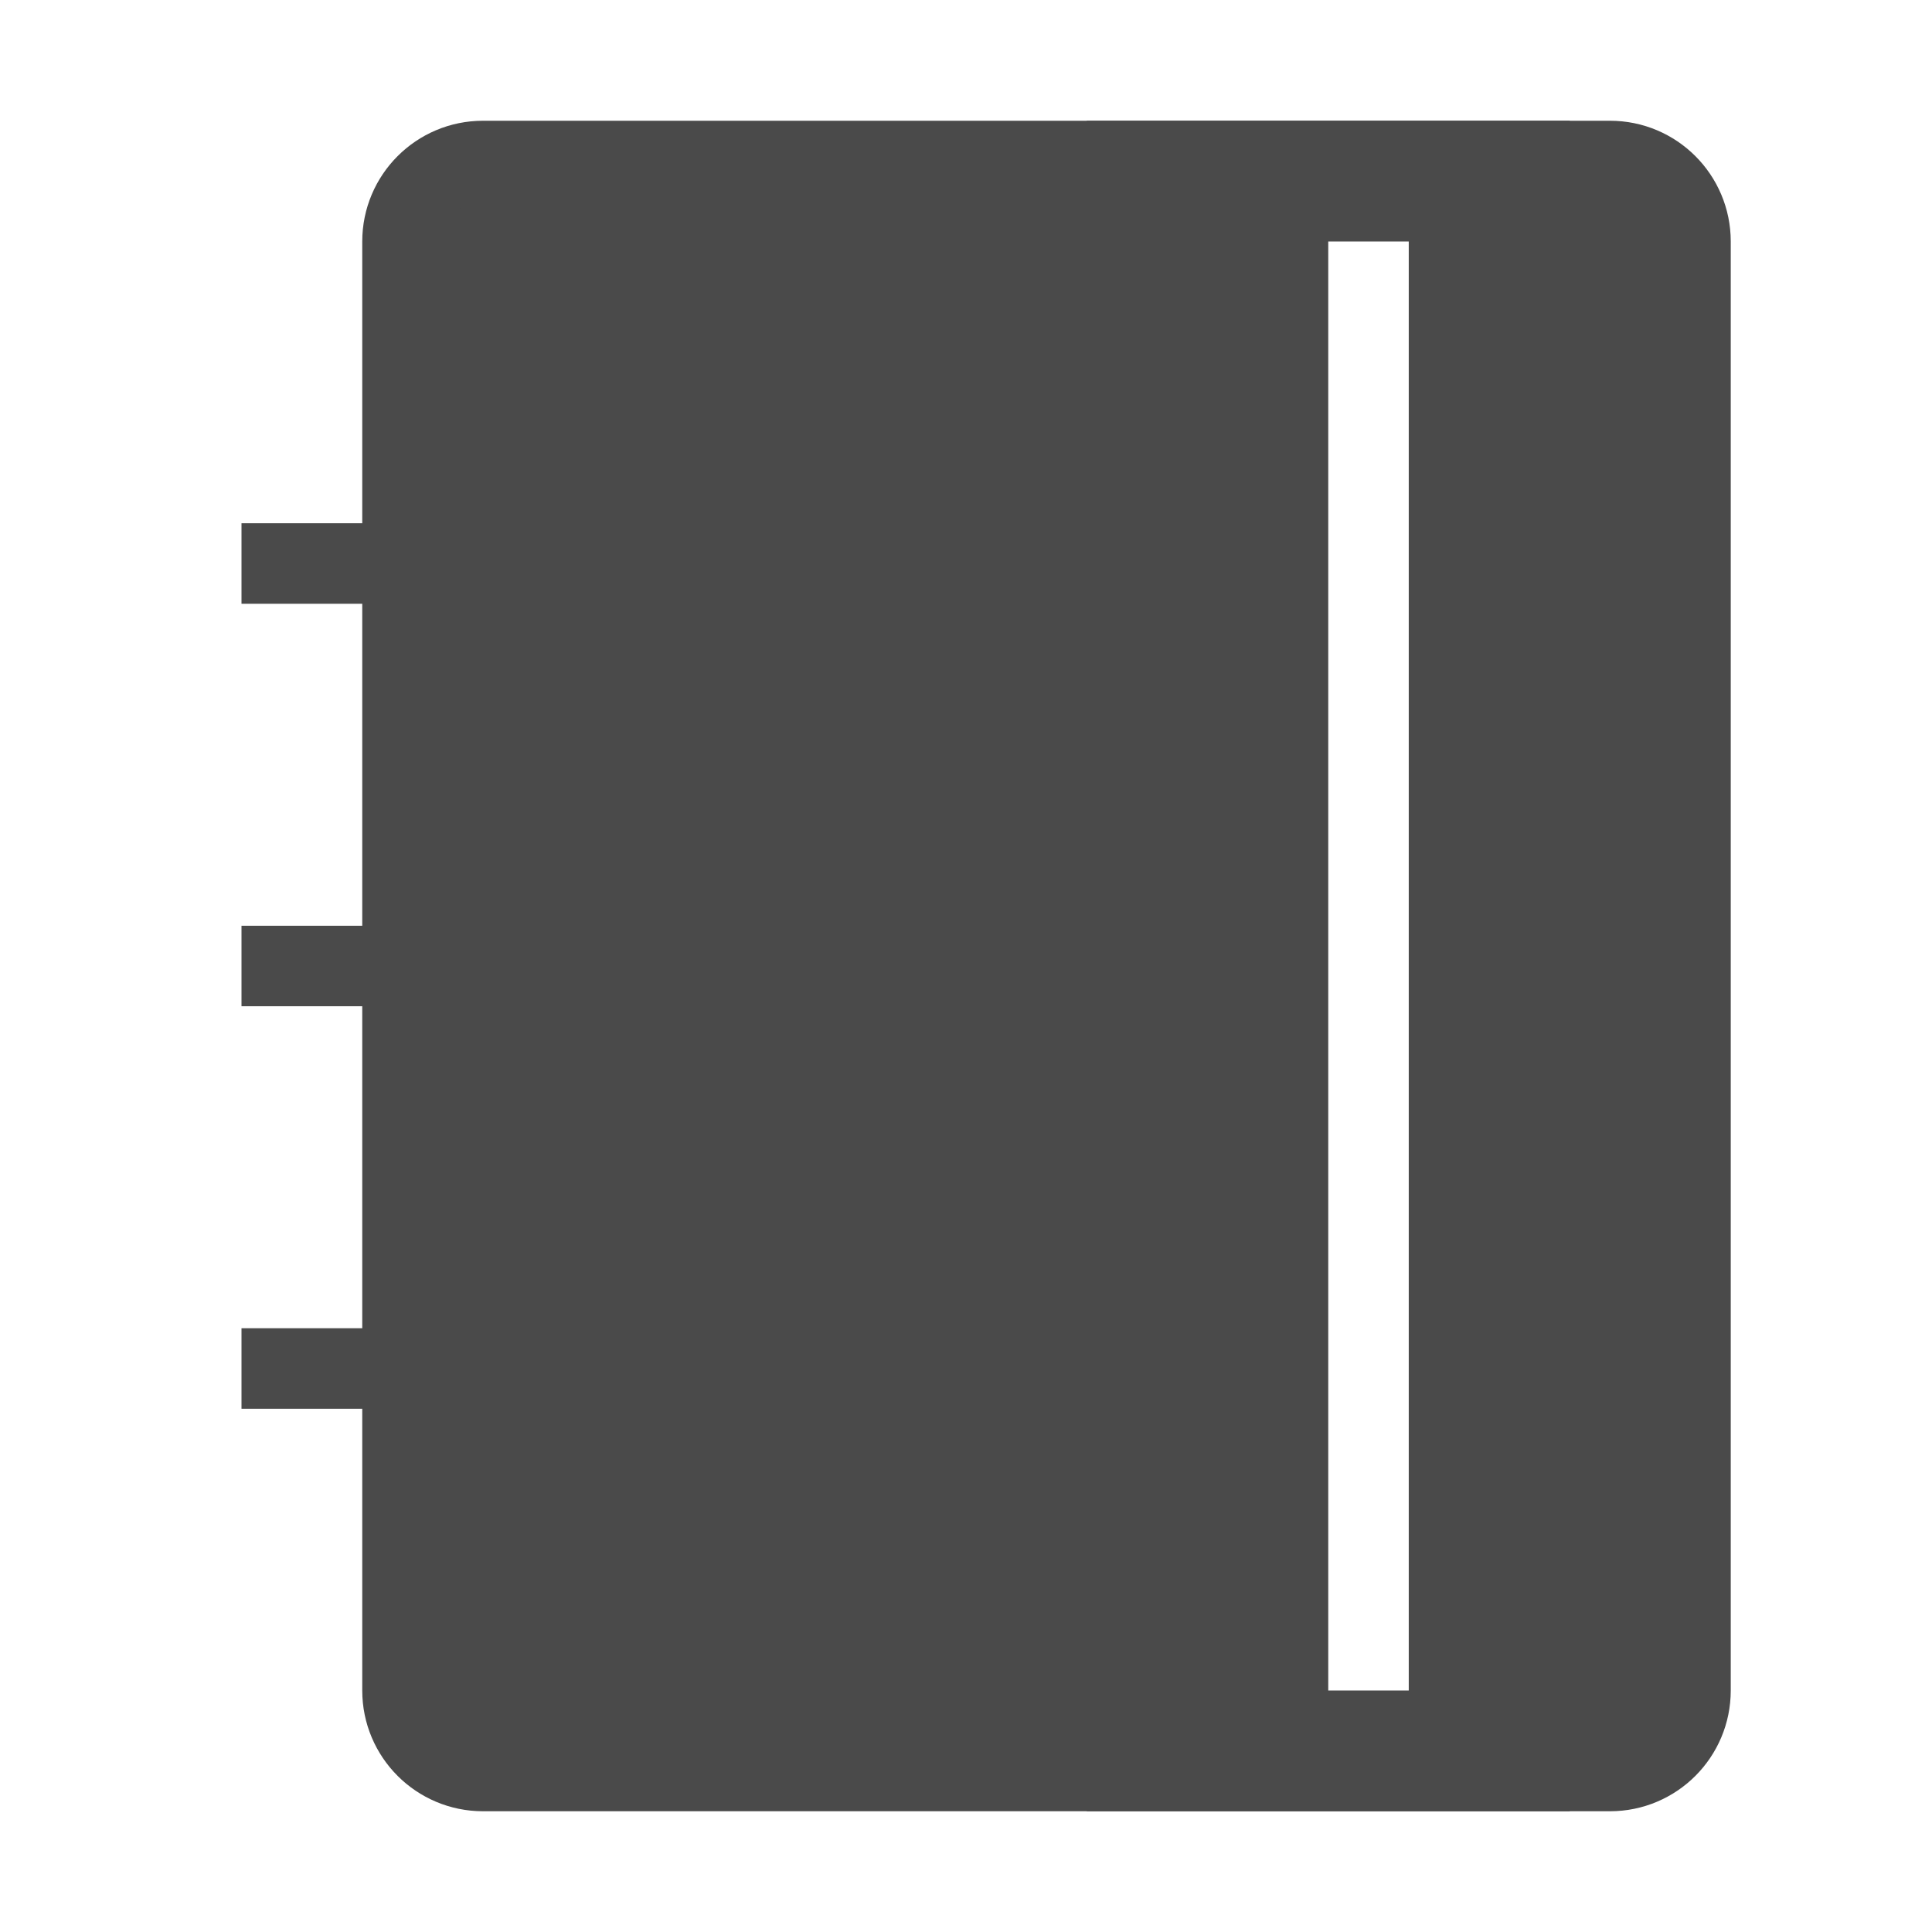
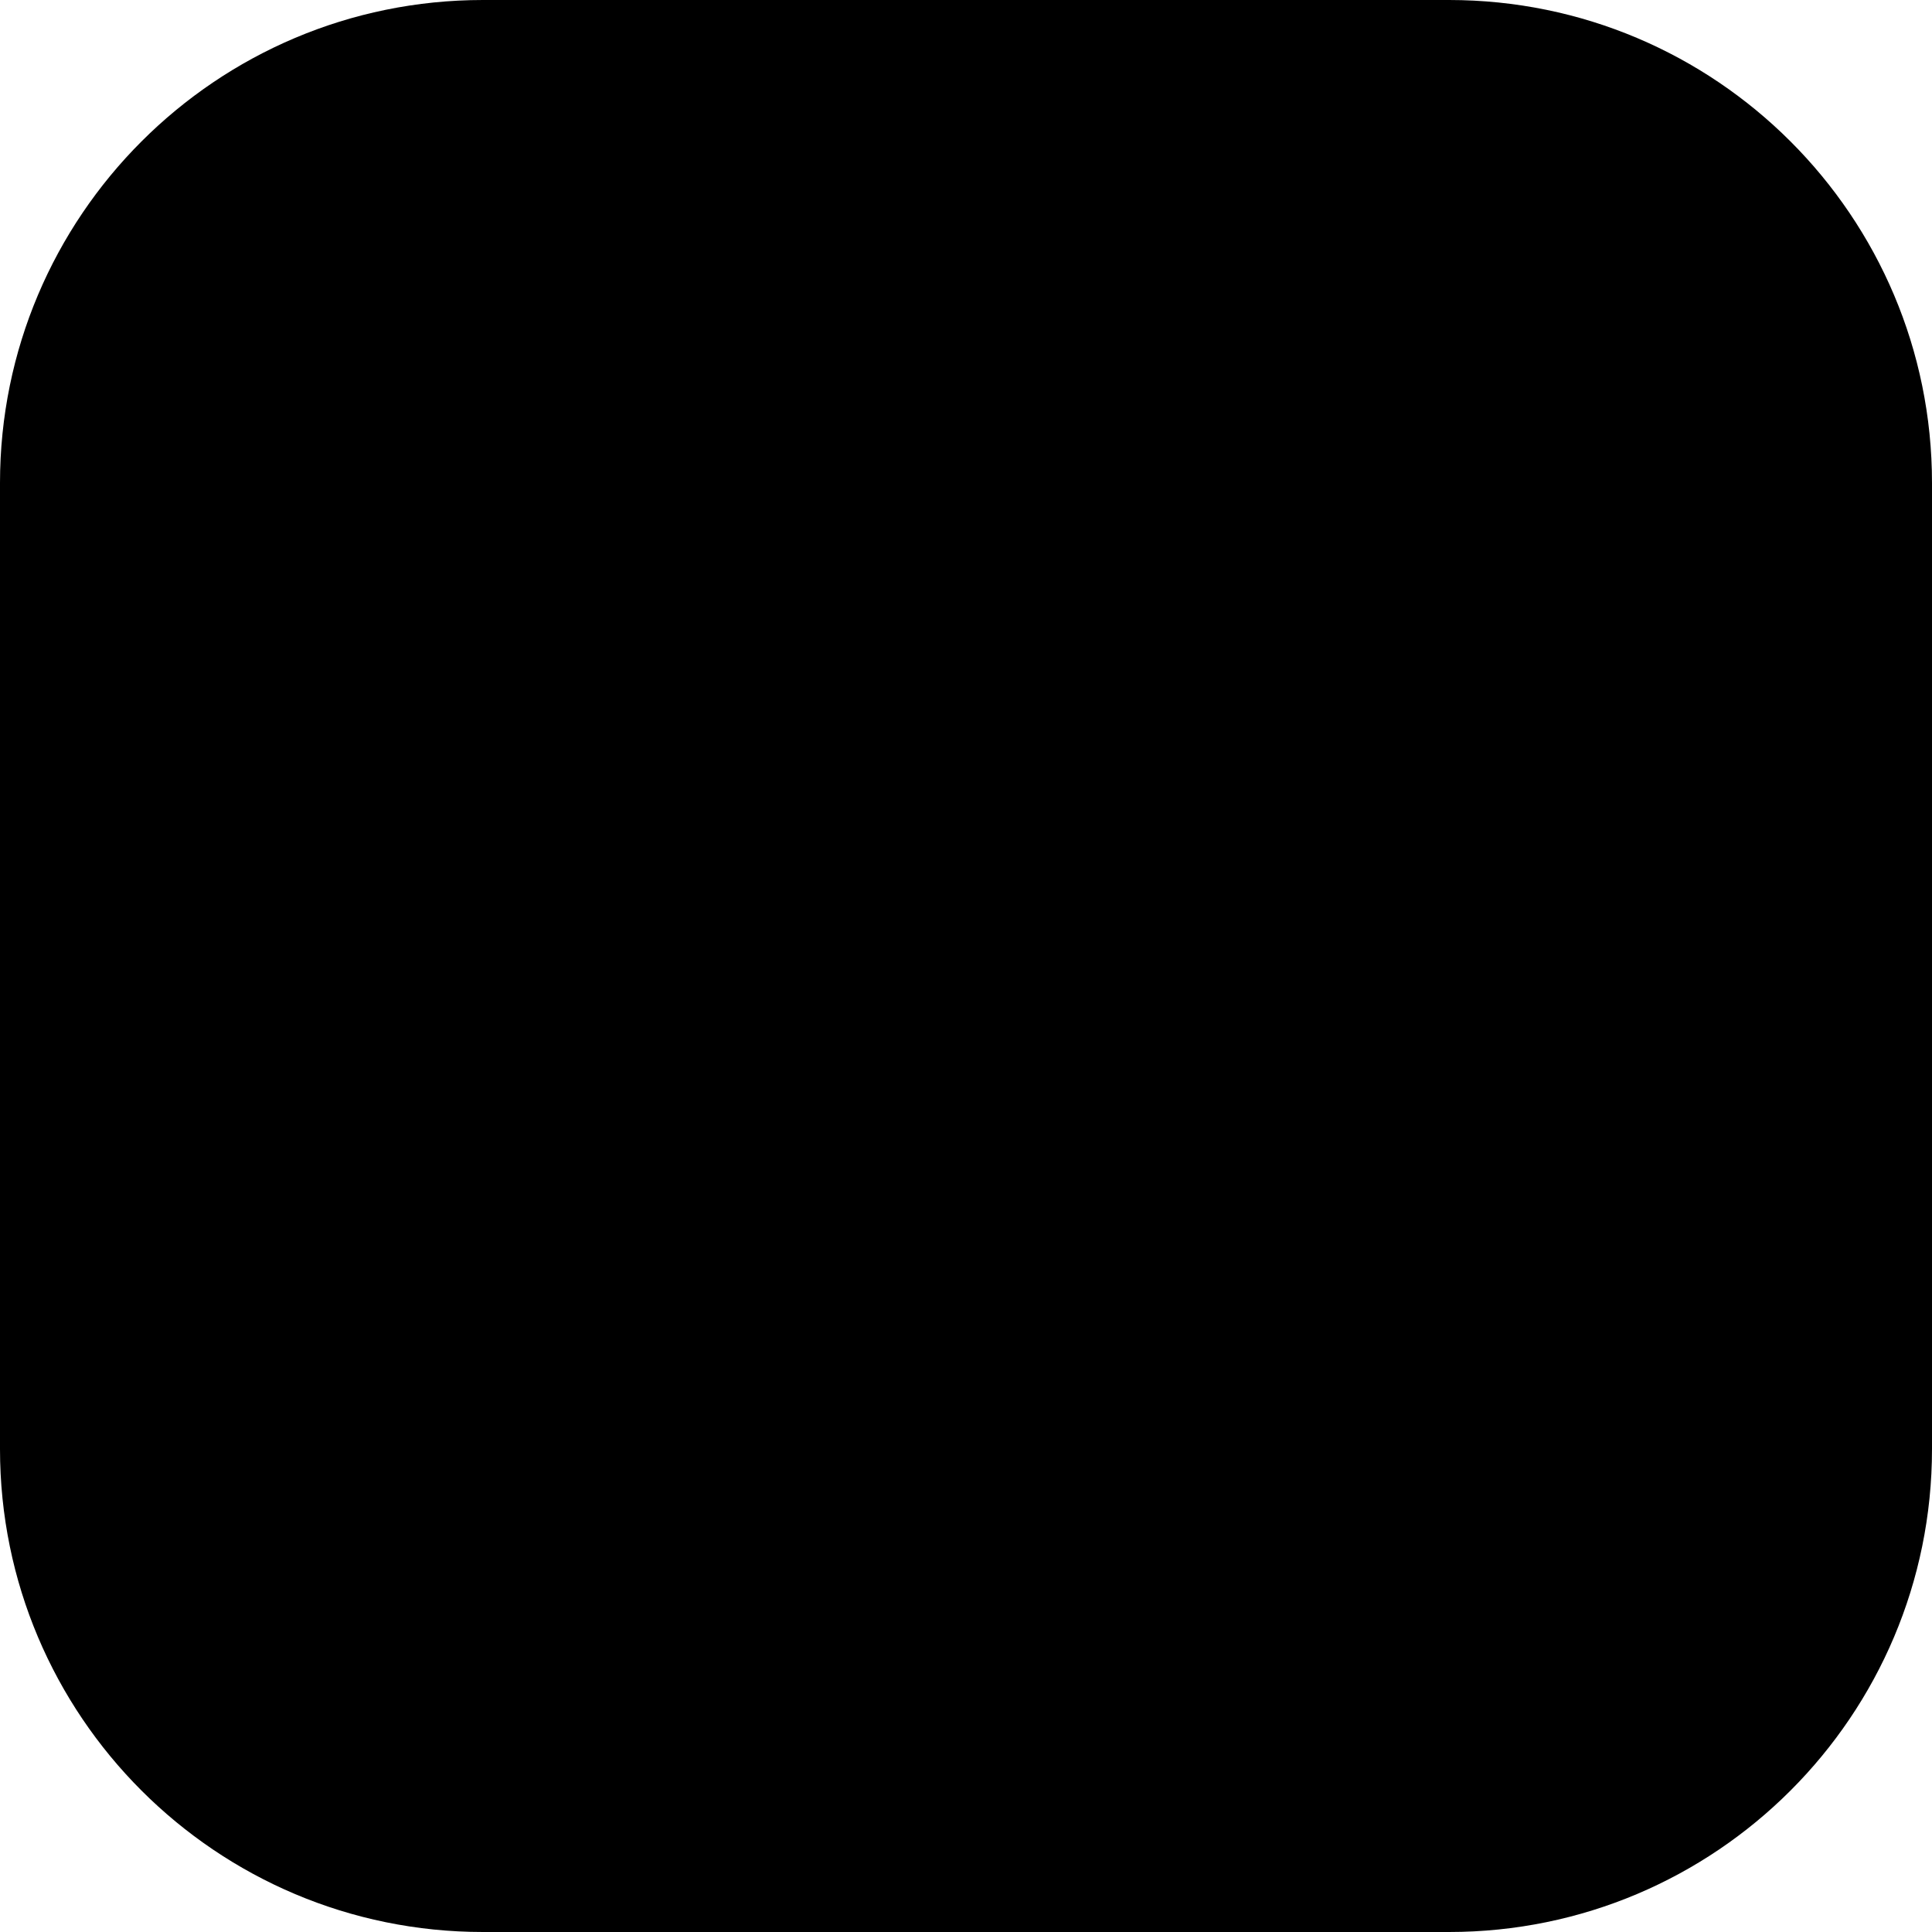
- <svg fill="none" viewBox="0 0 24 24">
-   <path fill="#F5F5F5" d="M0 0h24v24H0z" />
-   <path fill="white" d="M-192-656h793v822h-793z" />
-   <path fill="#4A4A4A" stroke="#4A4A4A" d="M5 3a1 1 0 0 1 1-1h14a1 1 0 0 1 1 1v18a1 1 0 0 1-1 1H6a1 1 0 0 1-1-1z" />
-   <path stroke="white" d="M17 3v18" />
-   <path stroke="#4A4A4A" d="M3 7h4m-4 5h4m-4 5h4m6.5-15h6m-6 20h6" />
+ <svg fill="none" viewBox="0 0 120 120">
+   <path fill="#F5F5F5" d="M0 0h120v120H0z" />
+   <g clipPath="url(#a)">
+     <path fill="url(#b)" d="M0 0h1440v1024H0z" transform="translate(-690 -230)" />
+     <path fill="white" d="M-690-230H750V794H-690z" />
+     <path fill="url(#c)" d="M0 30C0 13.432 13.432 0 30 0h60c16.569 0 30 13.432 30 30v60c0 16.569-13.431 30-30 30H30c-16.568 0-30-13.431-30-30z" />
+     <path fill="url(#d)" d="M92.84 29.752H66.494c-2.198 0-3.974 1.794-3.974 4.014v20.636a2 2 0 0 0 2 2h2.729a2 2 0 0 1 2 2v1.553c0 1.735 2.056 2.647 3.342 1.483l4.993-4.519a2 2 0 0 1 1.342-.517h13.906c2.191 0 3.974-1.794 3.974-4.014V33.766c0-2.22-1.776-4.014-3.974-4.014zM80.003 48.525h-8.576a1.95 1.95 0 0 1-1.945-1.964c0-1.087.869-1.965 1.945-1.965h8.576c1.076 0 1.945.878 1.945 1.965a1.95 1.95 0 0 1-1.945 1.964m7.909-7.327H71.428a1.95 1.95 0 0 1-1.945-1.965c0-1.086.869-1.964 1.945-1.964h16.485c1.076 0 1.945.878 1.945 1.965a1.95 1.95 0 0 1-1.945 1.964" opacity=".8" />
+     <path fill="url(#e)" d="M45.463 66.488c5.84 0 10.543-4.58 10.543-10.244S51.304 46 45.463 46 34.92 50.58 34.92 56.244s4.727 10.244 10.543 10.244" />
+     <path fill="url(#f)" d="M60.486 87C62.44 87 64 85.481 64 83.577c0-1.639.099-3.326-.594-4.869-.52-1.18-1.41-2.241-2.302-3.133-1.955-2-4.454-3.447-7.103-4.411s-5.642-1.47-8.538-1.47h.074c-2.895 0-5.89.506-8.538 1.47s-5.148 2.41-7.103 4.411c-.891.916-1.782 1.976-2.302 3.133-.693 1.543-.594 3.254-.594 4.87C27 85.457 28.584 87 30.514 87z" />
+     <path stroke="url(#g)" d="M45.463 66.488c5.84 0 10.543-4.58 10.543-10.244S51.304 46 45.463 46 34.92 50.58 34.92 56.244s4.727 10.244 10.543 10.244Z" />
+     <path stroke="url(#h)" d="M60.486 87C62.44 87 64 85.481 64 83.577c0-1.639.099-3.326-.594-4.869-.52-1.18-1.41-2.241-2.302-3.133-1.955-2-4.454-3.447-7.103-4.411s-5.642-1.47-8.538-1.47h.074c-2.895 0-5.89.506-8.538 1.47s-5.148 2.41-7.103 4.411c-.891.916-1.782 1.976-2.302 3.133-.693 1.543-.594 3.254-.594 4.87C27 85.457 28.584 87 30.514 87z" />
+   </g>
+   <defs>
+     <linearGradient id="b" x1="19" x2="1412.5" y1="19.5" y2="1024" gradientUnits="userSpaceOnUse">
+       <stop stopColor="#2E7EEA" />
+       <stop offset="1" stopColor="#013F92" />
+     </linearGradient>
+     <linearGradient id="c" x1="60" x2="60" y1="0" y2="120" gradientUnits="userSpaceOnUse">
+       <stop stopColor="#FE9D02" />
+       <stop offset="1" stopColor="#F7701D" />
+     </linearGradient>
+     <linearGradient id="d" x1="79.664" x2="79.664" y1="29.752" y2="64.463" gradientUnits="userSpaceOnUse">
+       <stop stopColor="white" />
+       <stop offset="1" stopColor="#FFFCEF" />
+     </linearGradient>
+     <linearGradient id="e" x1="45.5" x2="45.5" y1="46" y2="87" gradientUnits="userSpaceOnUse">
+       <stop stopColor="white" />
+       <stop offset="1" stopColor="#EB8B16" />
+     </linearGradient>
+     <linearGradient id="f" x1="45.5" x2="45.5" y1="46" y2="87" gradientUnits="userSpaceOnUse">
+       <stop stopColor="white" />
+       <stop offset="1" stopColor="#EB8B16" />
+     </linearGradient>
+     <linearGradient id="g" x1="45.5" x2="45.5" y1="46" y2="87" gradientUnits="userSpaceOnUse">
+       <stop offset=".232" stopColor="white" />
+       <stop offset="1" stopColor="#FFAD47" />
+     </linearGradient>
+     <linearGradient id="h" x1="45.5" x2="45.5" y1="46" y2="87" gradientUnits="userSpaceOnUse">
+       <stop offset=".232" stopColor="white" />
+       <stop offset="1" stopColor="#FFAD47" />
+     </linearGradient>
+     <clipPath id="a">
+       <path fill="white" d="M-690-230H750V794H-690z" />
+     </clipPath>
+   </defs>
</svg>
